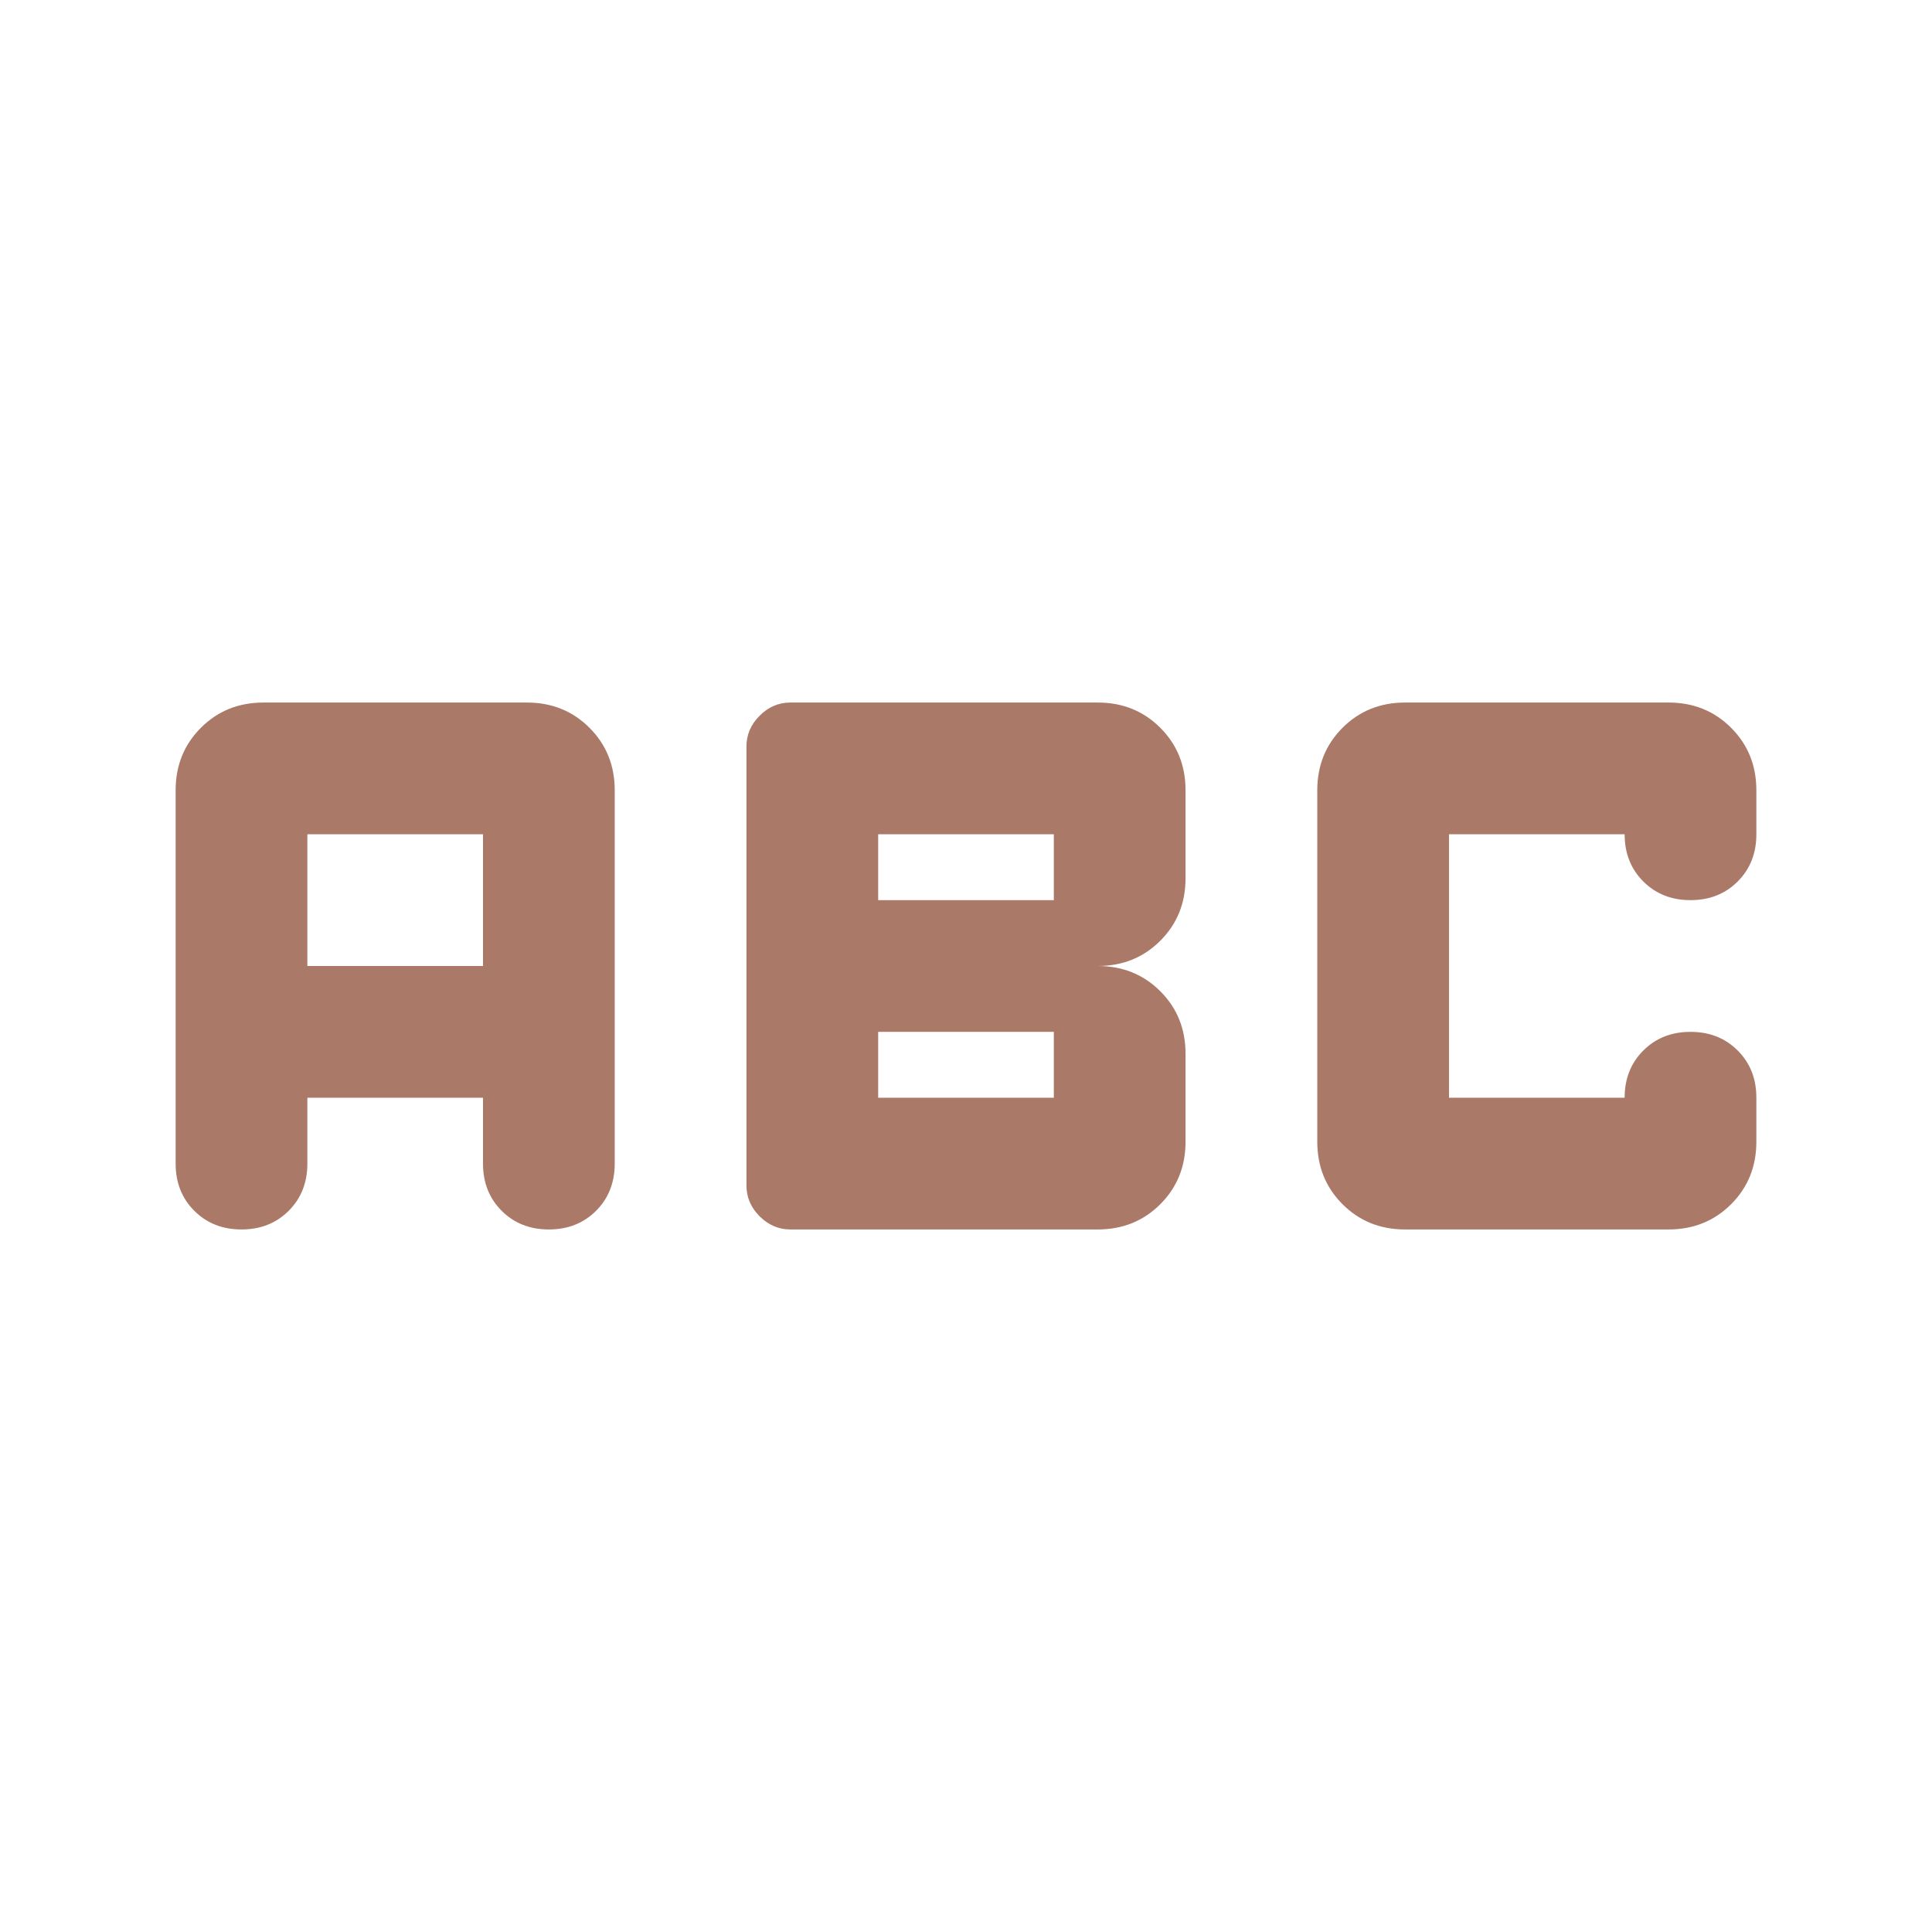
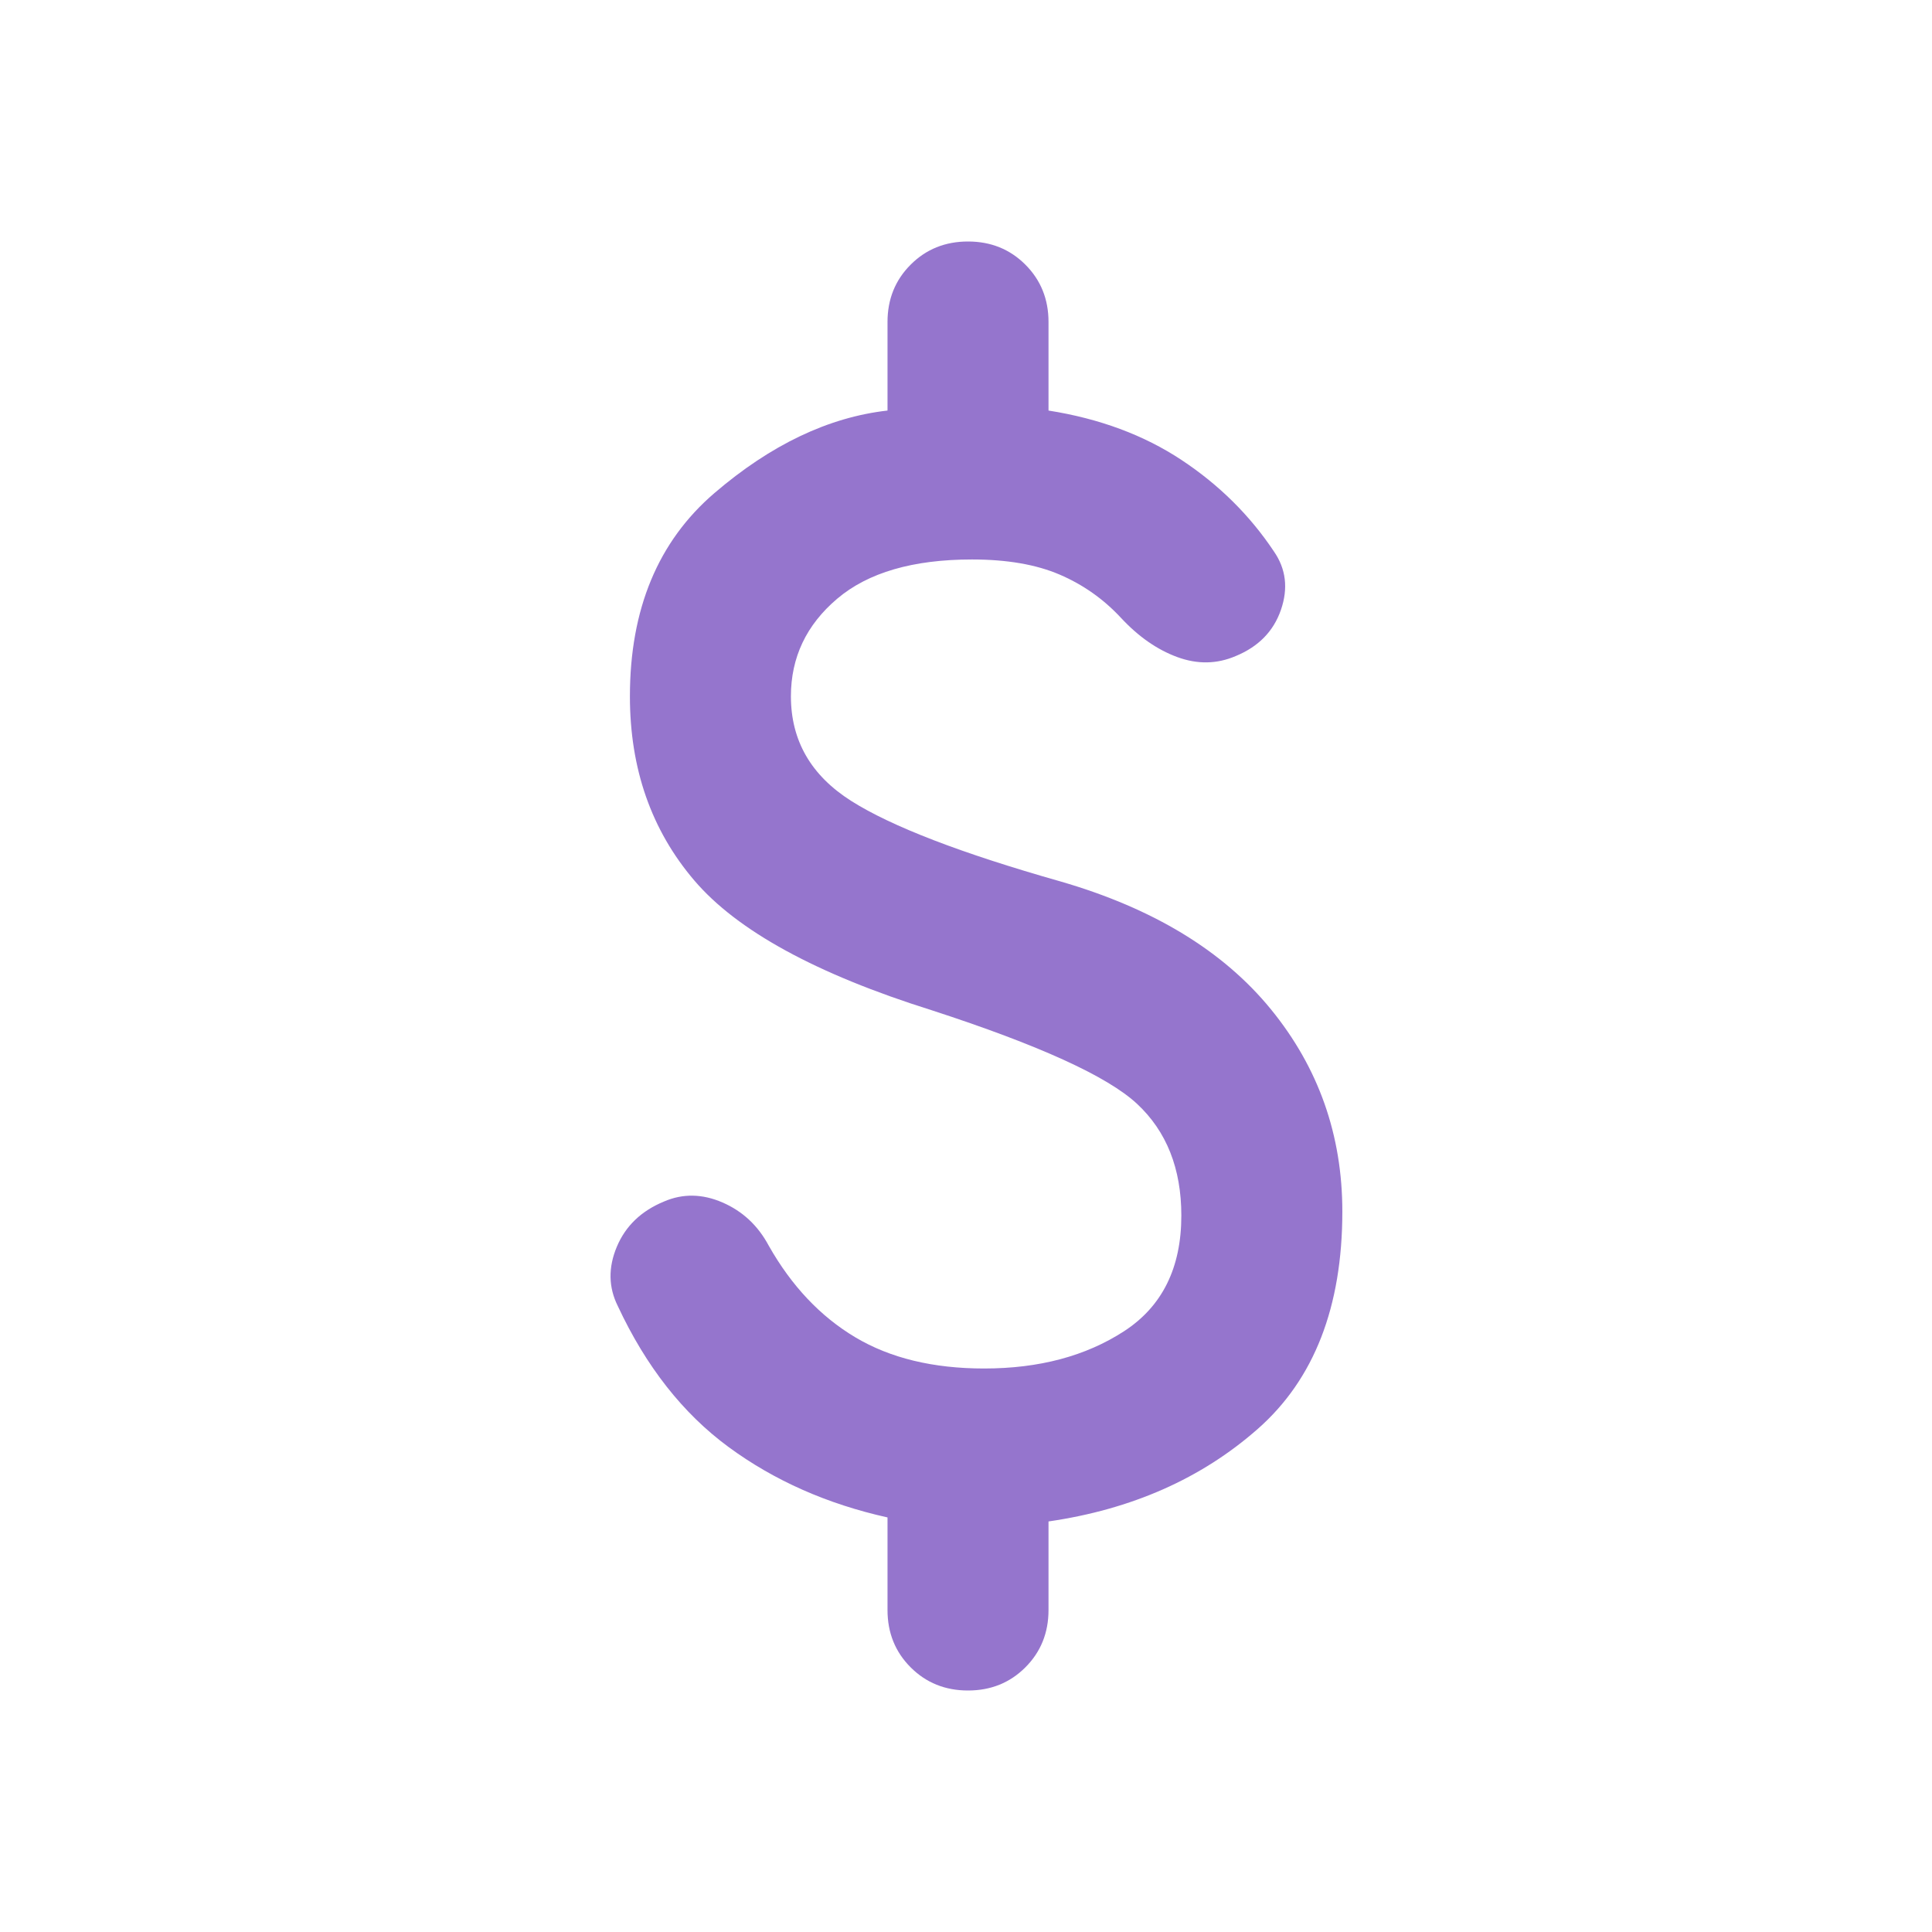
- <svg xmlns="http://www.w3.org/2000/svg" height="16px" viewBox="40 -920 880 880" width="16px" fill="#AB7967">
-   <path d="M400-360q-8 0-14-6t-6-14v-200q0-8 6-14t14-6h140q17 0 28.5 11.5T580-560v40q0 17-11.5 28.5T540-480q17 0 28.5 11.5T580-440v40q0 17-11.5 28.5T540-360H400Zm40-150h80v-30h-80v30Zm0 90h80v-30h-80v30Zm-290 60q-13 0-21.5-8.5T120-390v-170q0-17 11.5-28.5T160-600h120q17 0 28.5 11.5T320-560v170q0 13-8.5 21.5T290-360q-13 0-21.5-8.5T260-390v-30h-80v30q0 13-8.5 21.5T150-360Zm30-120h80v-60h-80v60Zm500 120q-17 0-28.5-11.5T640-400v-160q0-17 11.5-28.5T680-600h120q17 0 28.5 11.5T840-560v20q0 13-8.5 21.5T810-510q-13 0-21.5-8.5T780-540h-80v120h80q0-13 8.5-21.5T810-450q13 0 21.5 8.5T840-420v20q0 17-11.5 28.5T800-360H680Z" />
+ <svg xmlns="http://www.w3.org/2000/svg" height="16px" viewBox="0 -960 960 960" width="16px" fill="#9575CD">
+   <path d="M481-120q-17 0-28.5-11.5T441-160v-46q-45-10-79-35t-55-70q-7-14-.5-29.5T330-363q14-6 29 .5t23 21.5q17 30 43 45.5t64 15.5q41 0 69.5-18.5T587-356q0-35-22-55.5T463-458q-86-27-118-64.5T313-614q0-65 42-101t86-41v-44q0-17 11.5-28.5T481-840q17 0 28.5 11.5T521-800v44q38 6 66 24.5t46 45.5q9 13 3.5 29T614-634q-14 6-29 .5T557-653q-13-14-30.5-21.5T483-682q-44 0-67 19.5T393-614q0 33 30 52t104 40q69 20 104.5 63.5T667-358q0 71-42 108t-104 46v44q0 17-11.5 28.5T481-120Z" />
</svg>
